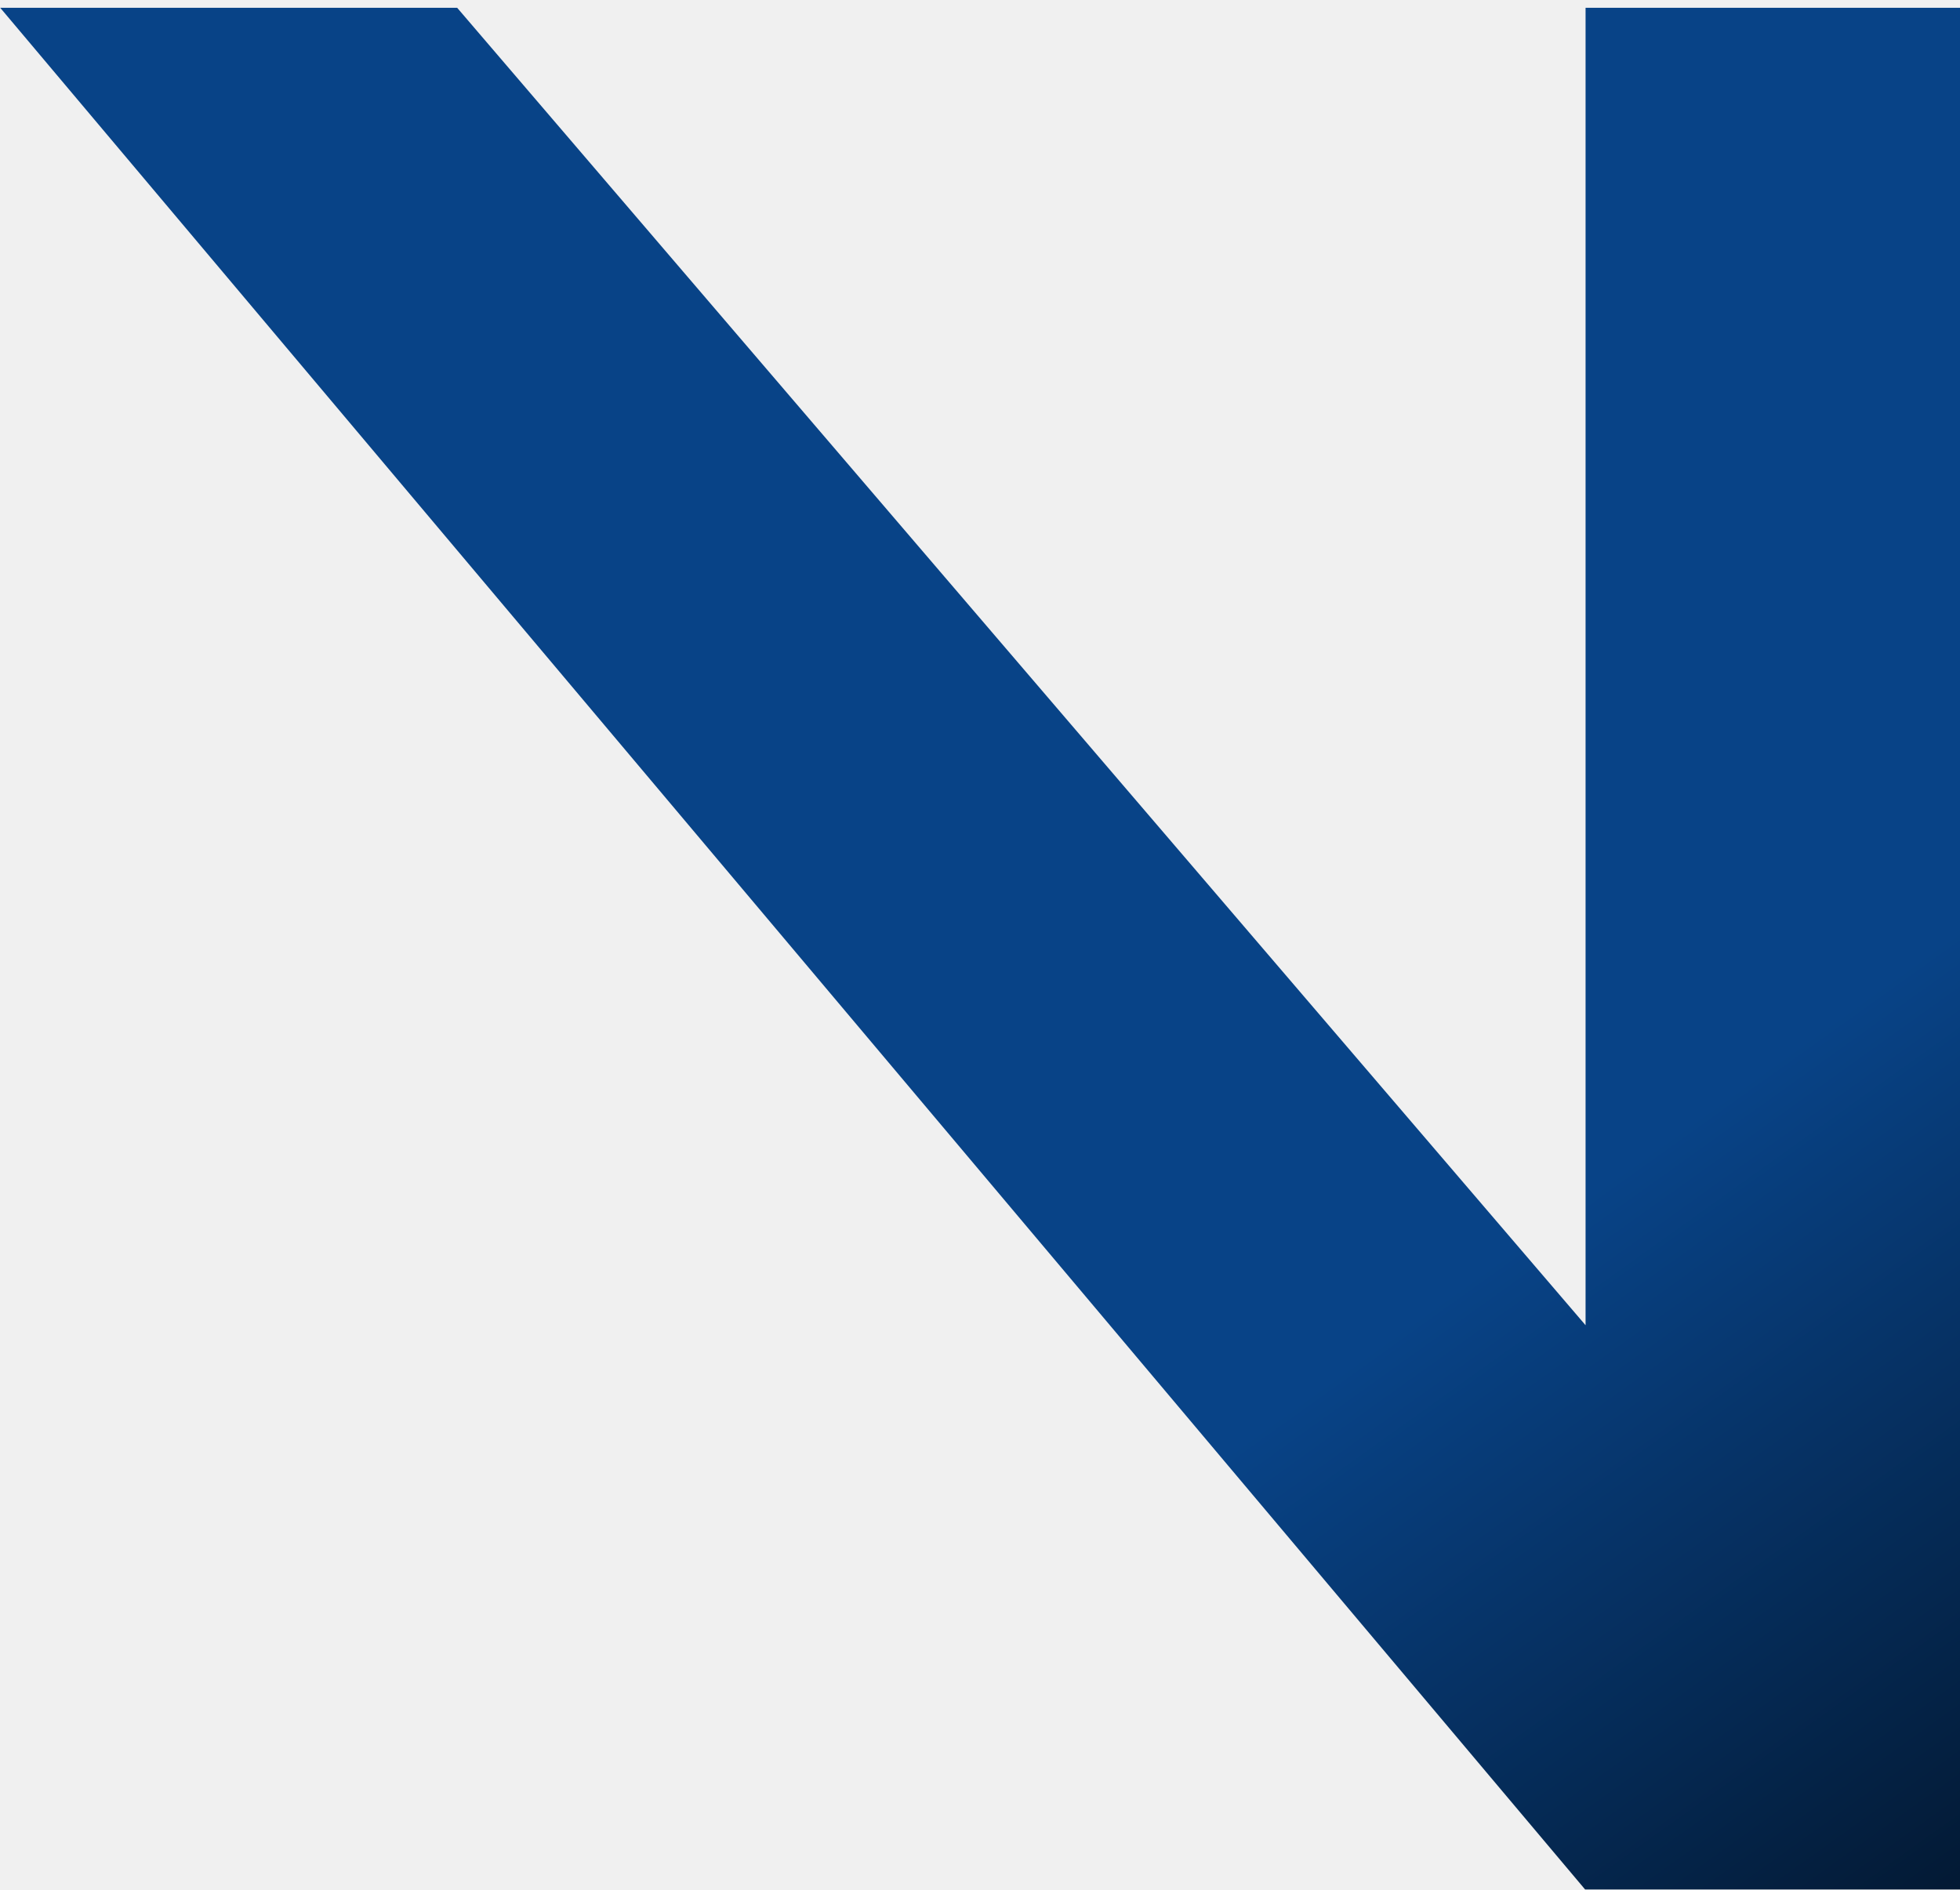
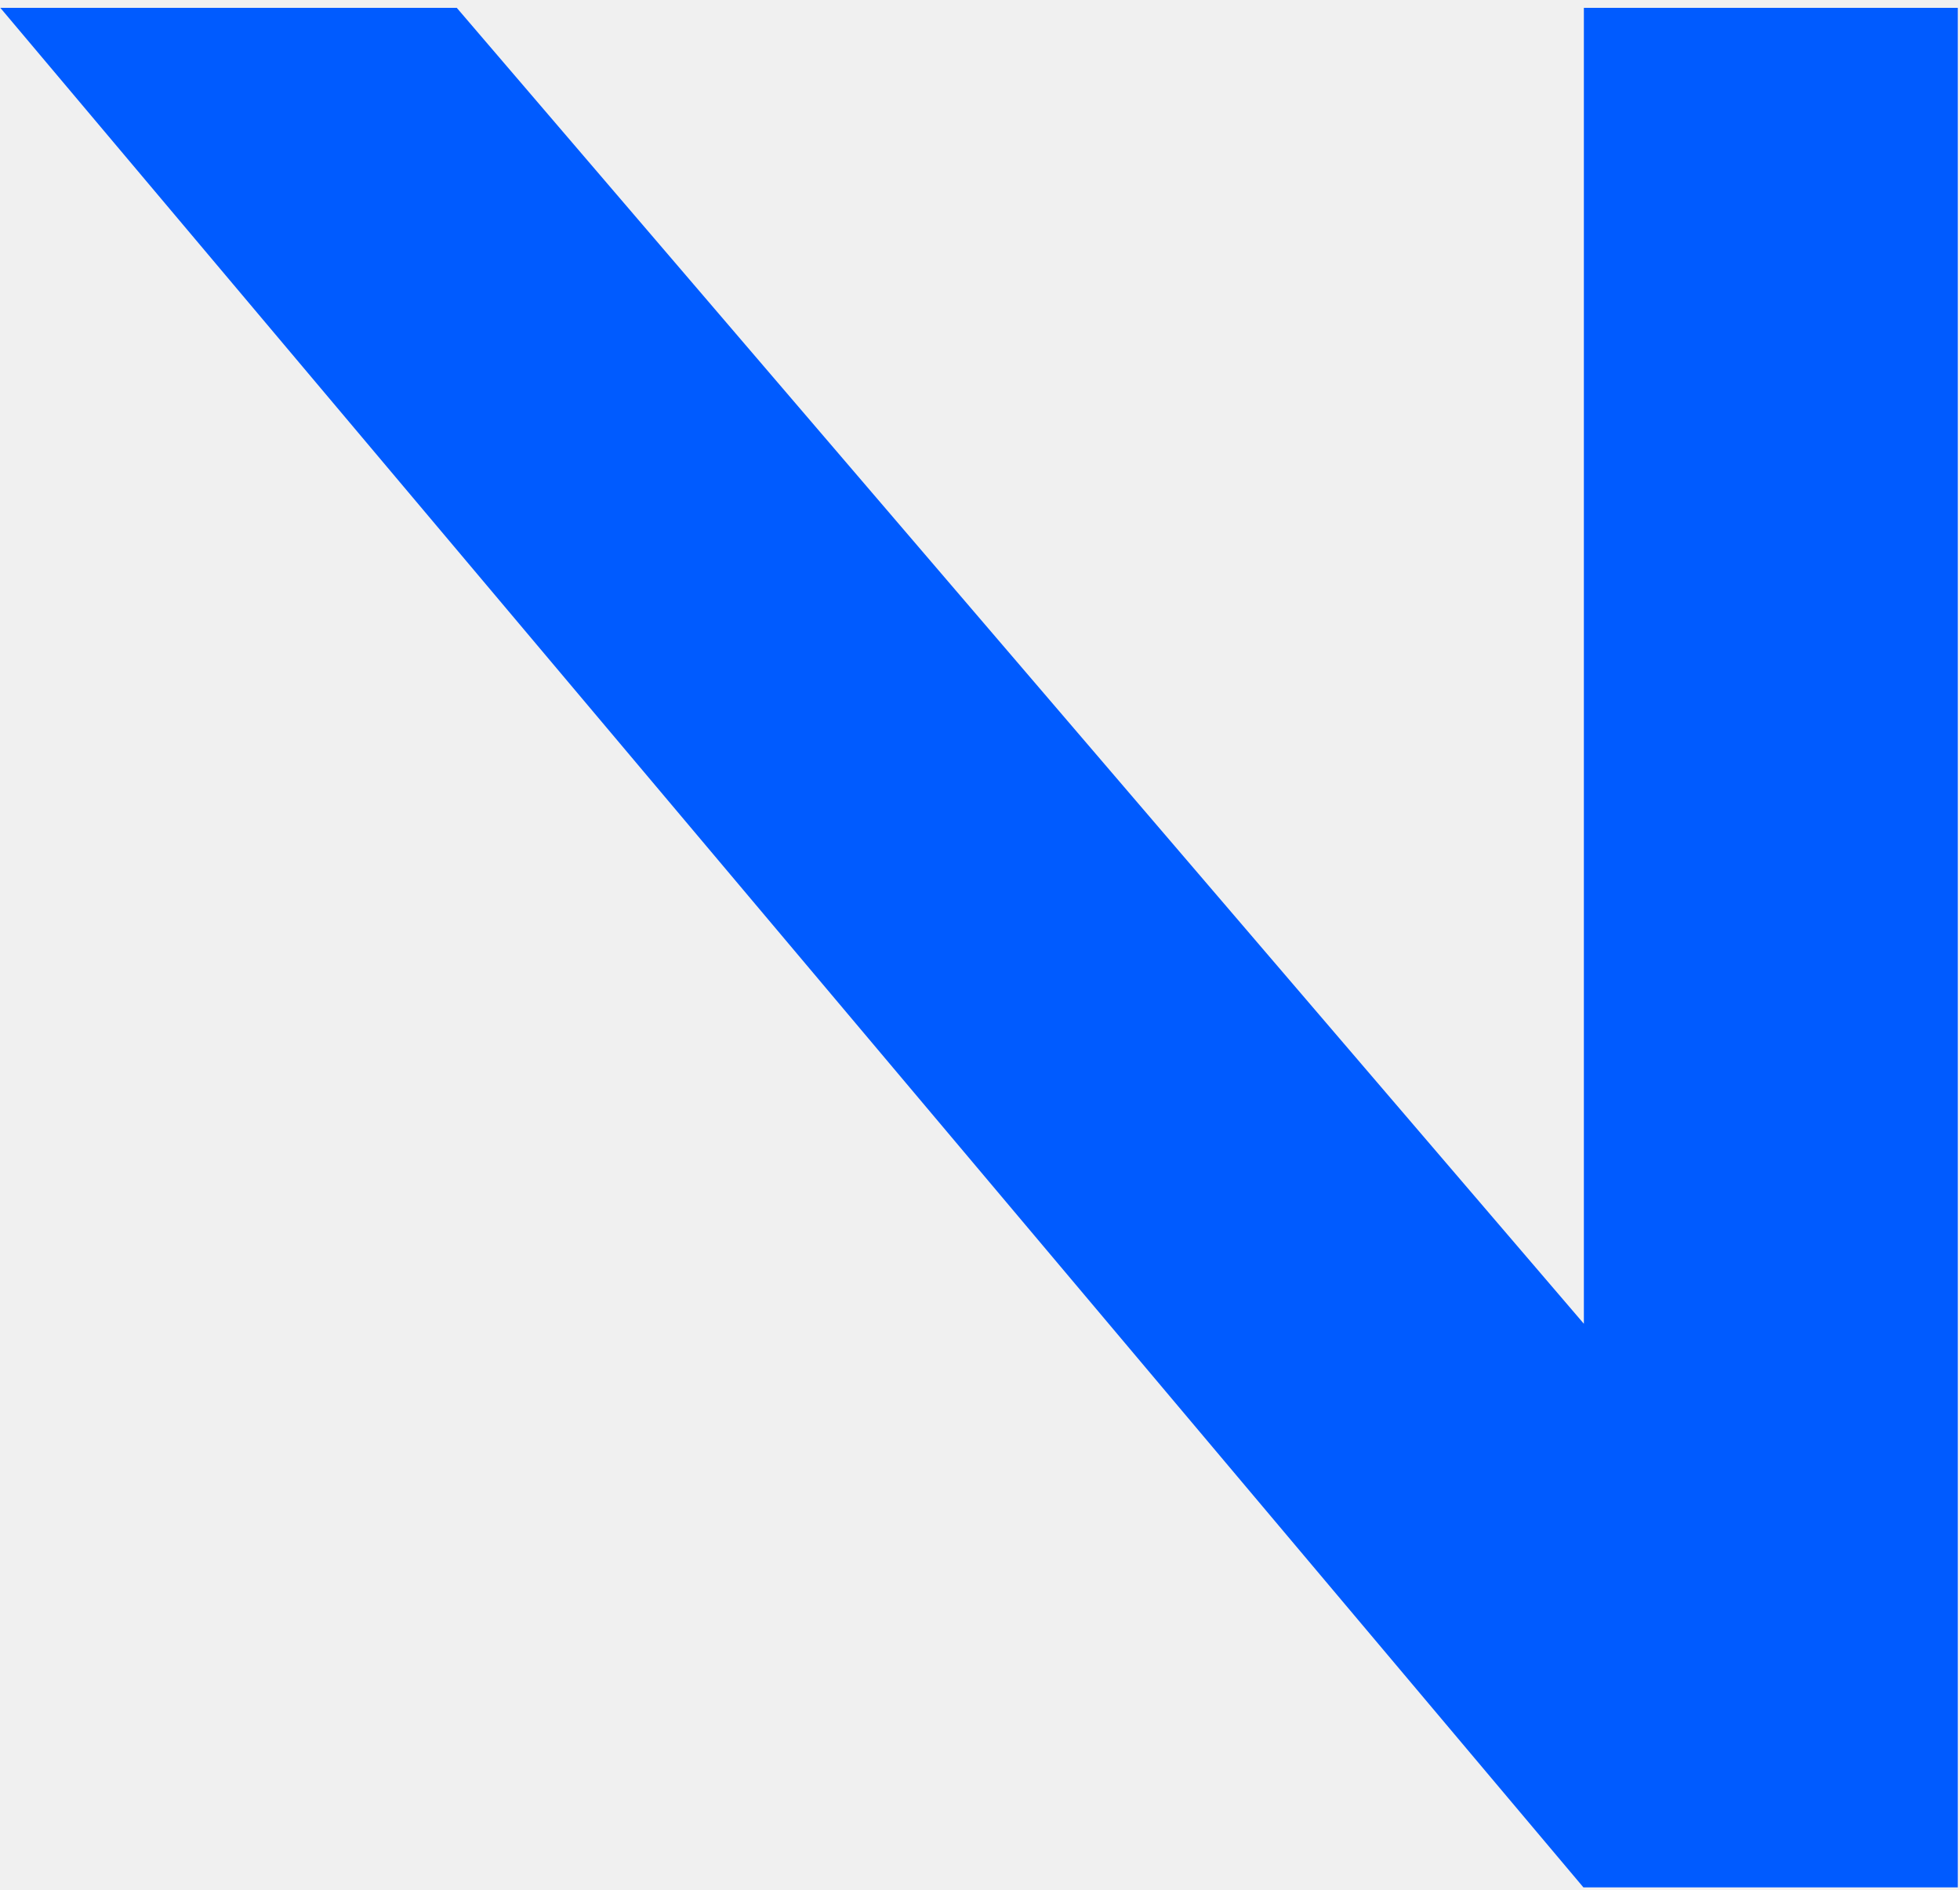
- <svg xmlns="http://www.w3.org/2000/svg" width="251" height="242" viewBox="0 0 251 242" fill="none">
-   <g clip-path="url(#clip0_5349_188)">
-     <path d="M58.549 1L203.05 169.731V1H251.235V242.068H203.05L0.031 1H58.549Z" fill="url(#paint0_linear_5349_188)" />
+ <svg xmlns="http://www.w3.org/2000/svg" width="140" height="135" viewBox="0 0 140 135" fill="none">
+   <g clip-path="url(#clip0_5642_543)">
+     <path d="M32.626 0.559L113.134 94.566V0.559H139.98V134.868H113.134L0.023 0.559H32.626Z" fill="#005BFF" />
  </g>
  <defs>
-     <linearGradient id="paint0_linear_5349_188" x1="163.5" y1="181.5" x2="235" y2="281.5" gradientUnits="userSpaceOnUse">
-       <stop stop-color="#084387" />
-       <stop offset="1" stop-color="#021021" />
-     </linearGradient>
-     <clipPath id="clip0_5349_188">
-       <rect width="251" height="242" fill="white" />
+     <clipPath id="clip0_5642_543">
+       <rect width="139.843" height="134.828" fill="white" />
    </clipPath>
  </defs>
</svg>
